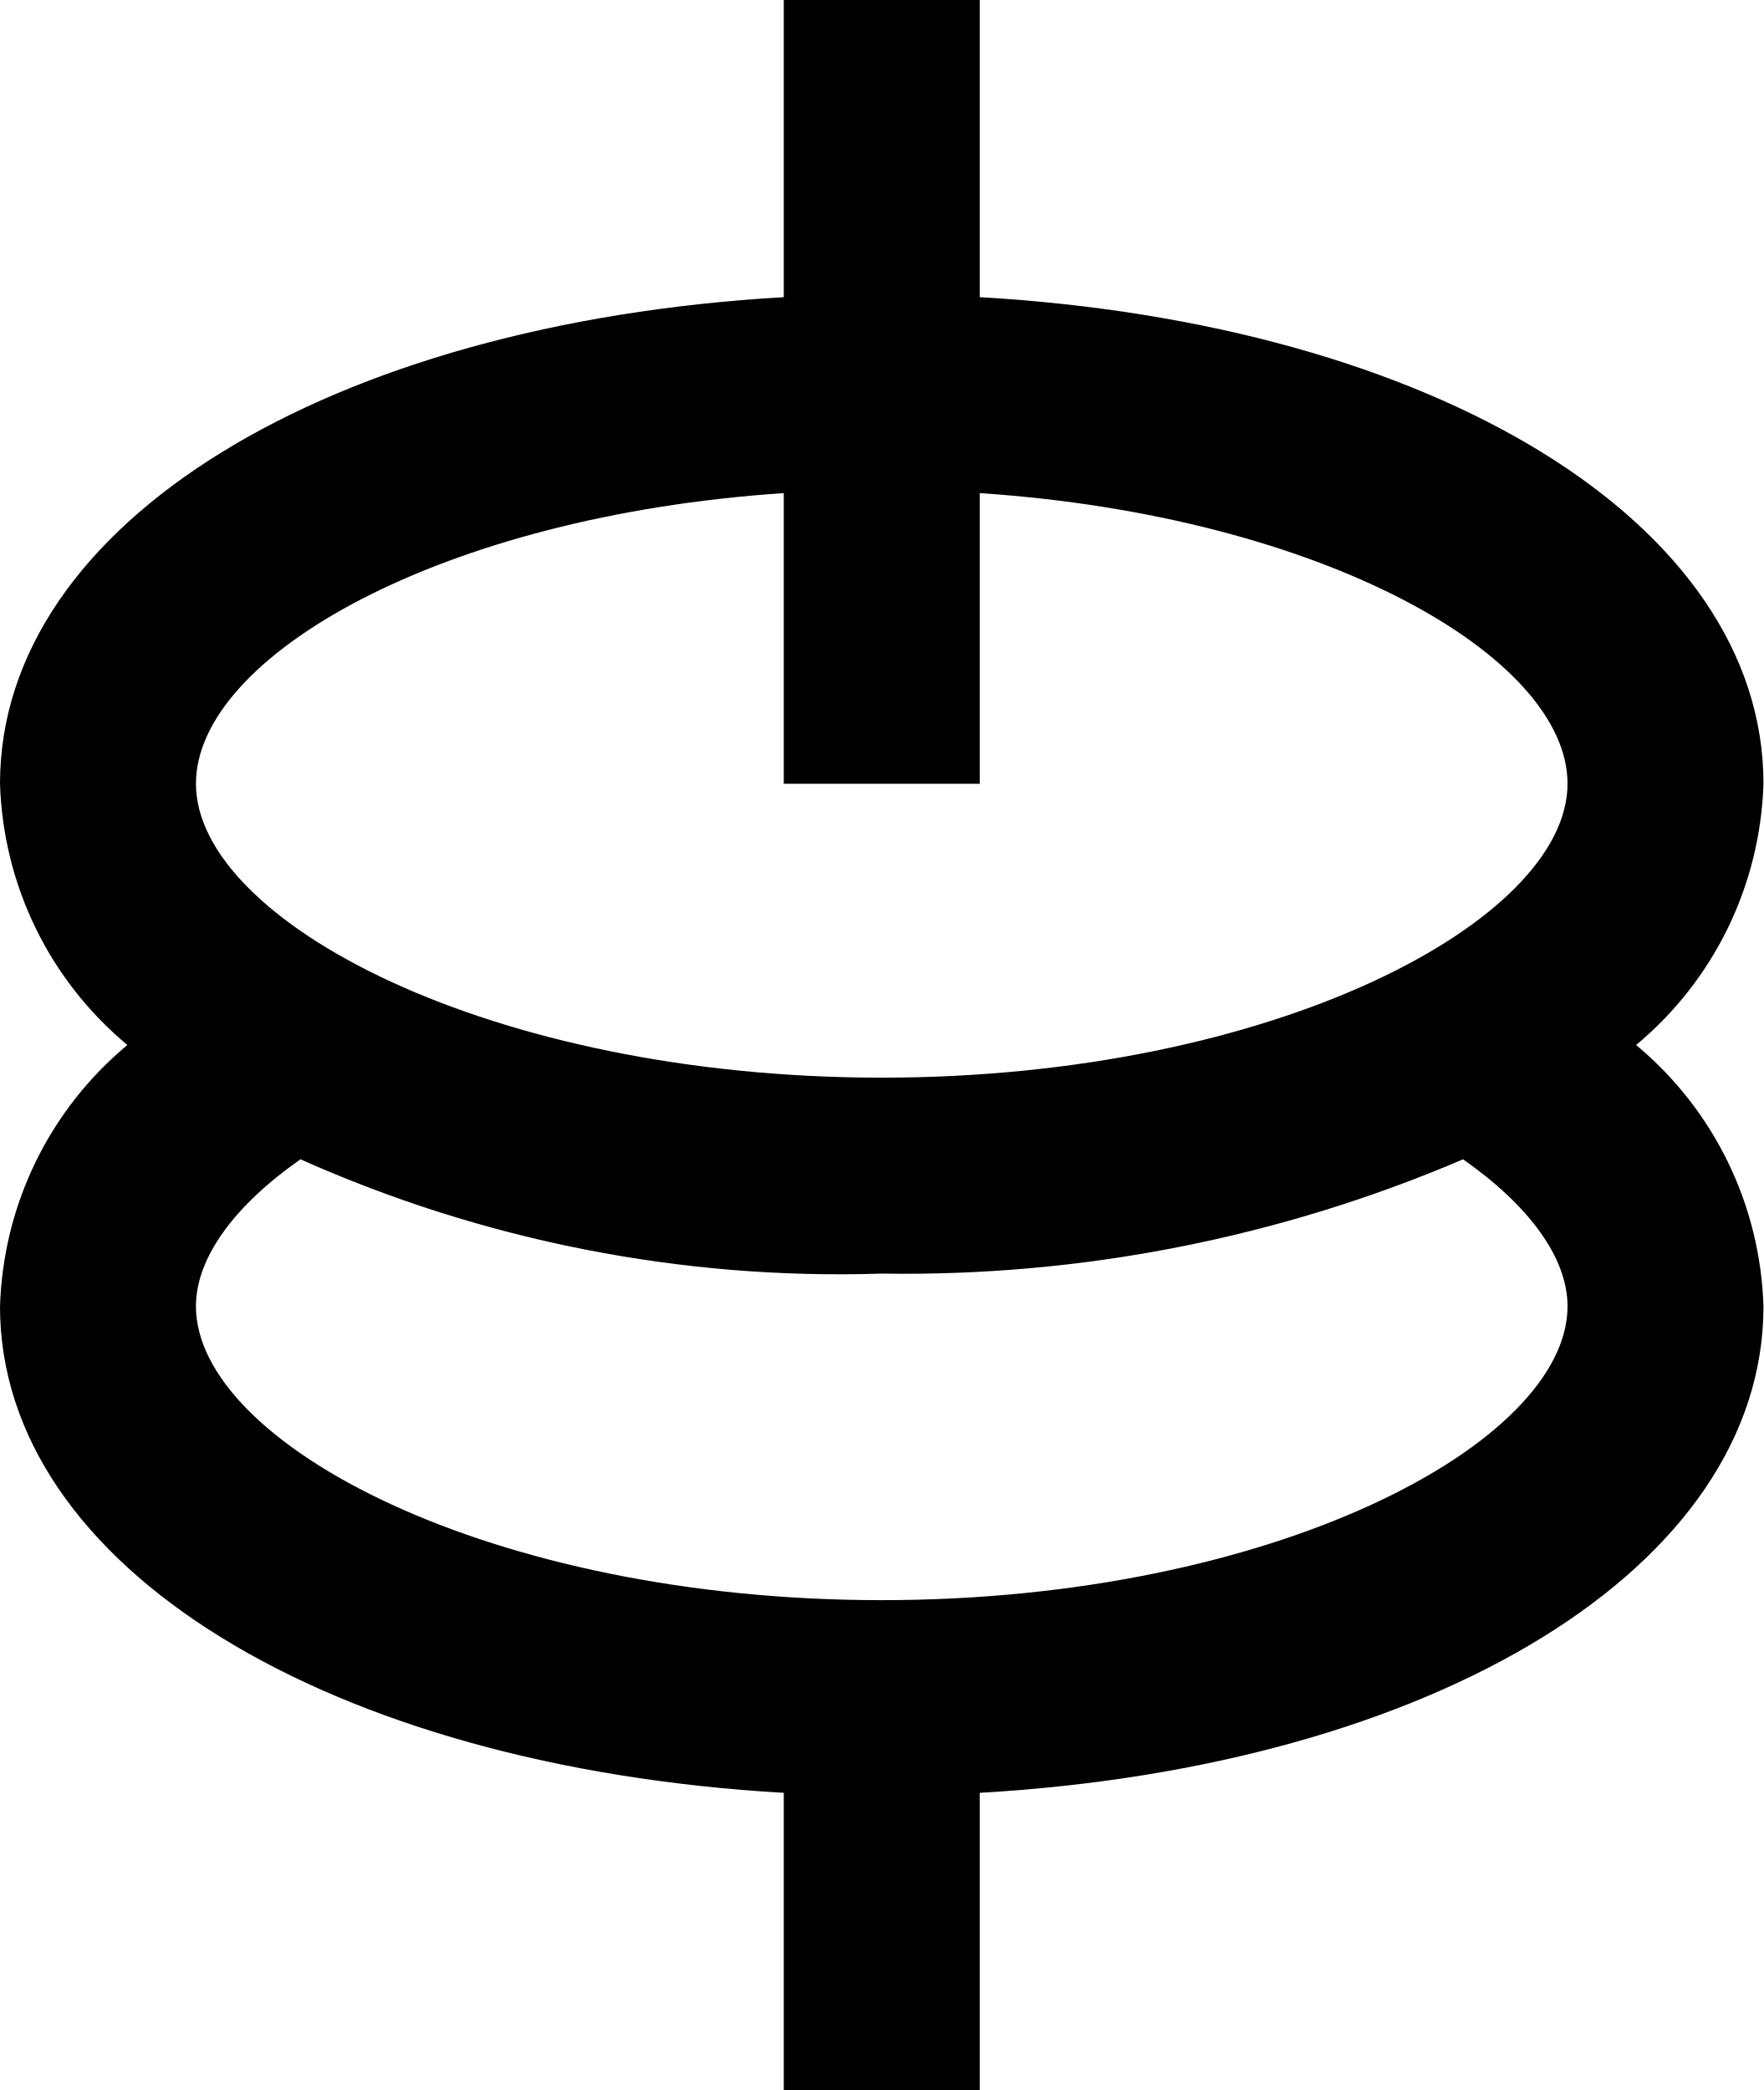
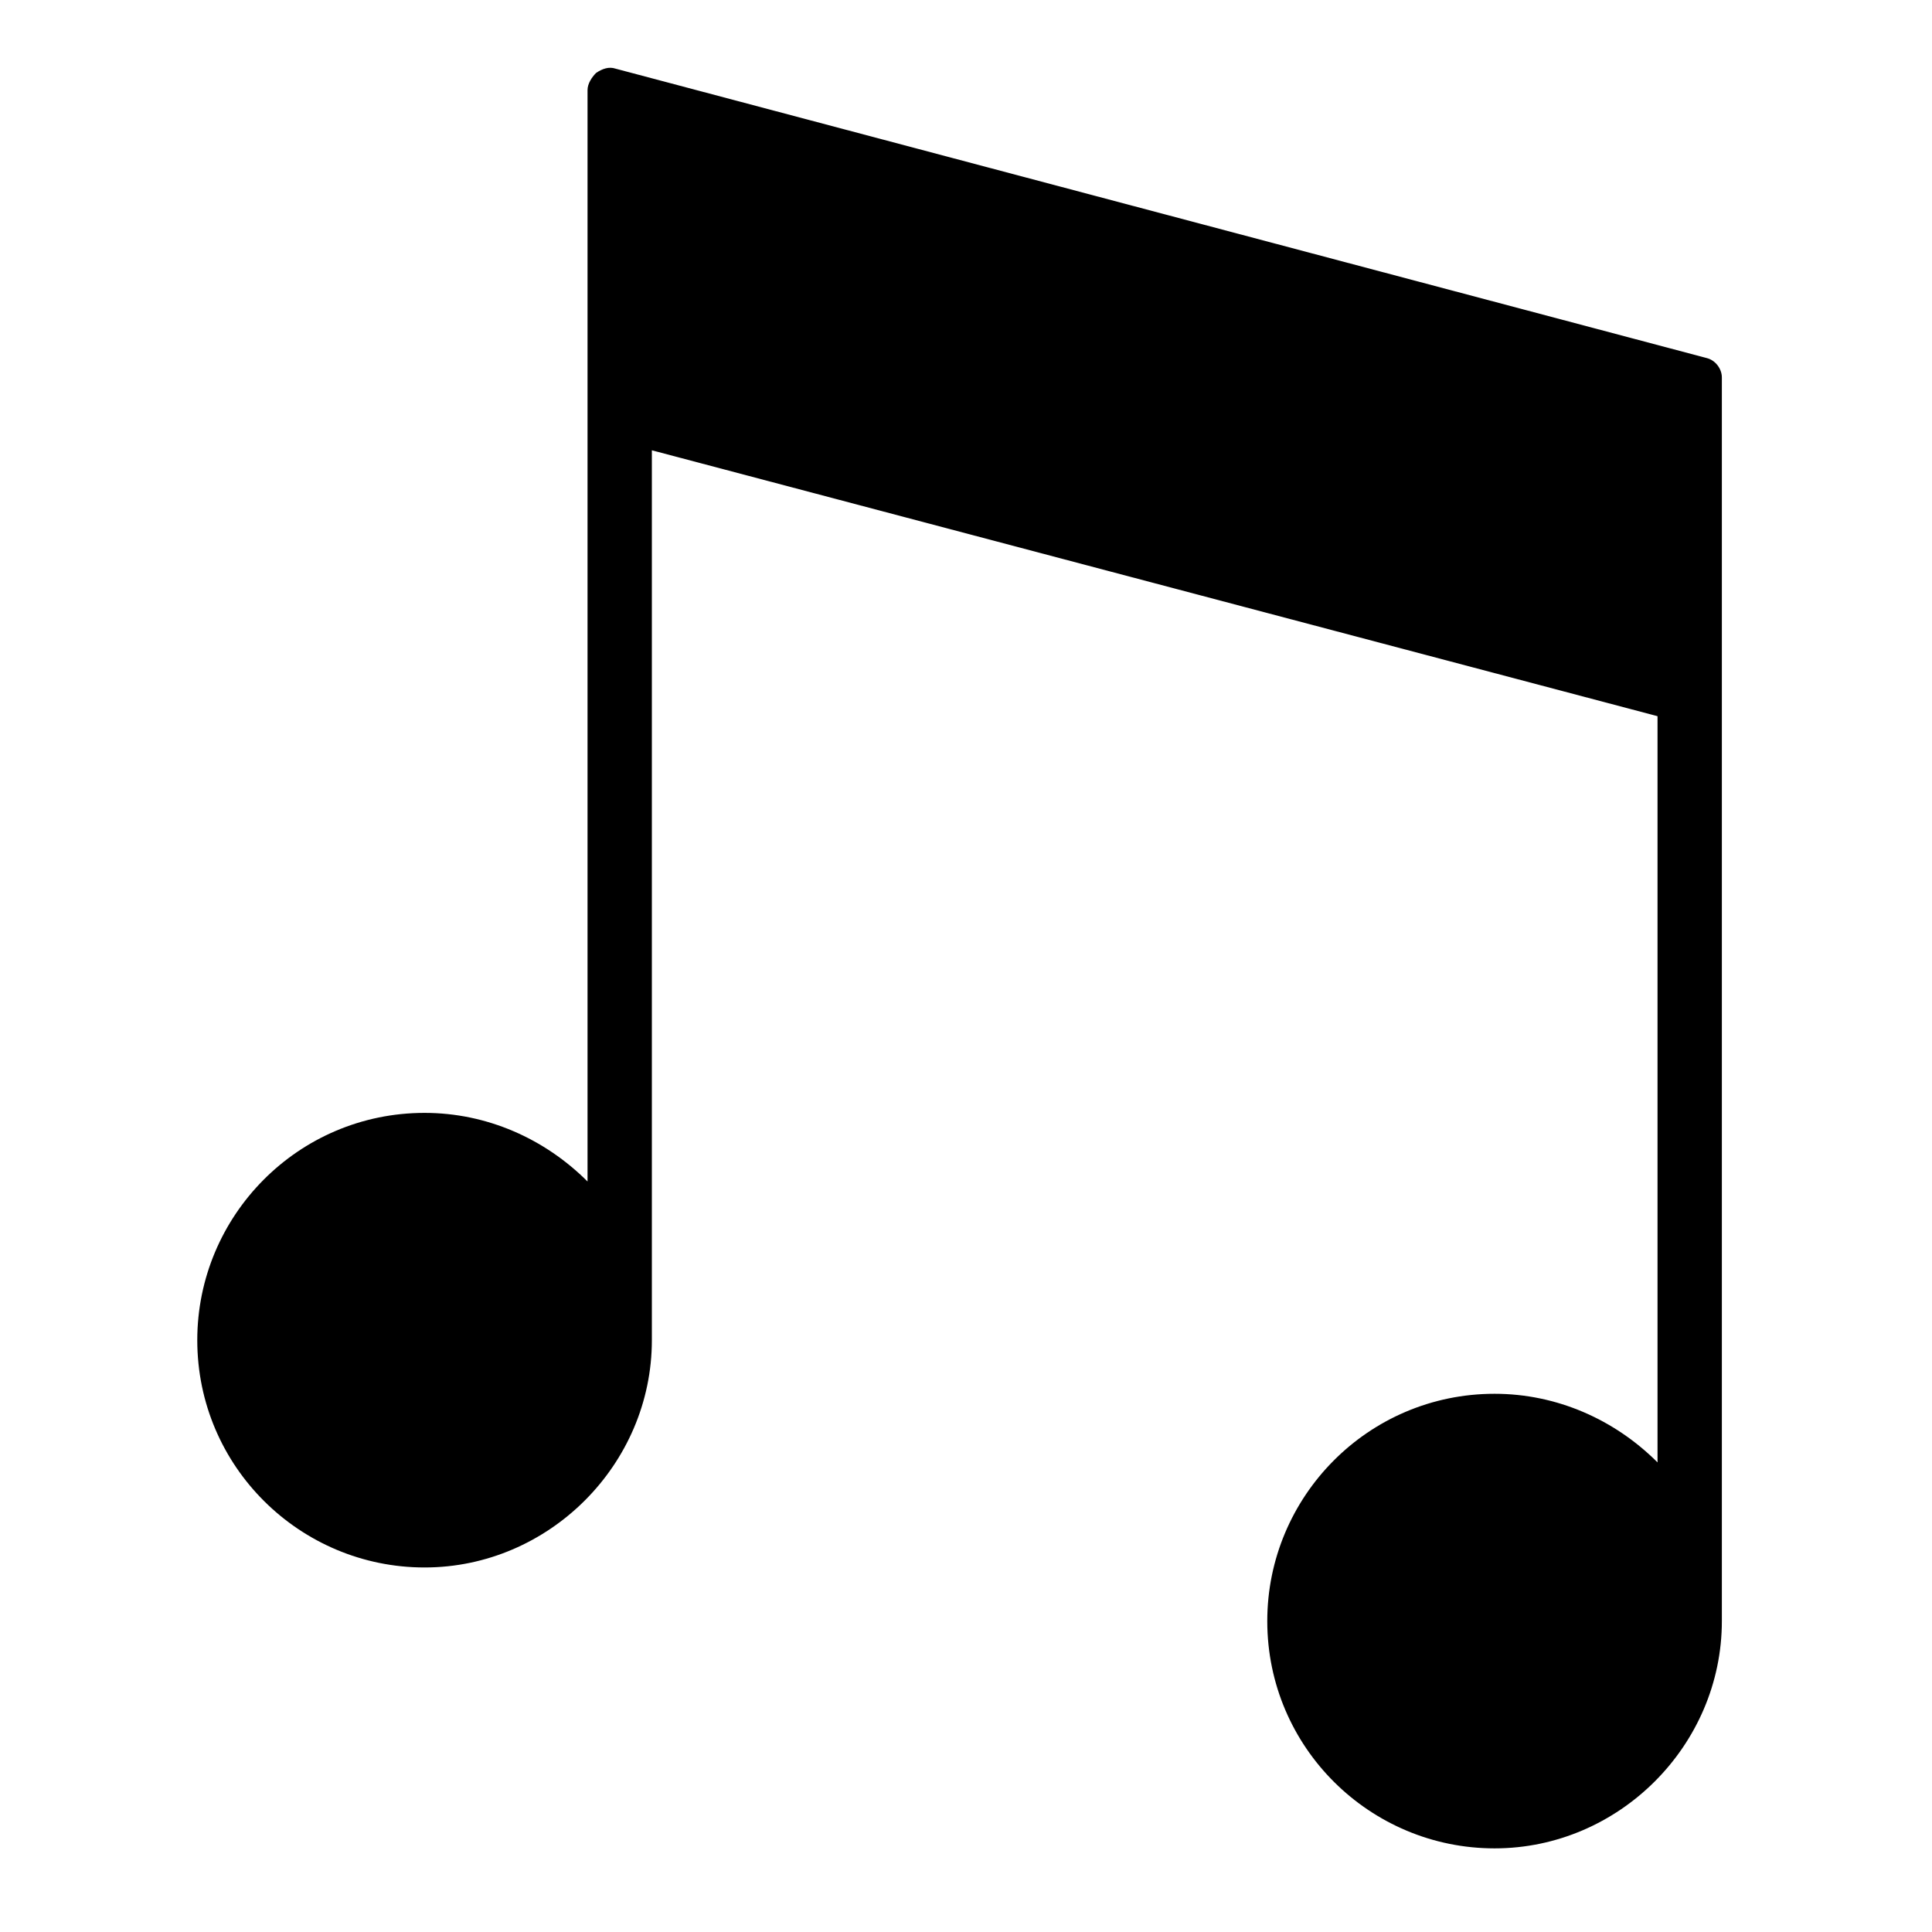
- <svg xmlns="http://www.w3.org/2000/svg" version="1.1" id="Capa_1" x="0px" y="0px" viewBox="0 0 54 64" style="enable-background:new 0 0 54 64;" xml:space="preserve">
-   <path d="M24,0v9.1C10.1,9.9,0,16,0,24c0.1,3.1,1.5,6,3.9,8c-2.4,2-3.8,4.9-3.9,8c0,8,10.1,14.1,24,14.9V64h6v-9.1  C43.9,54.1,54,48,54,40c-0.1-3.1-1.5-6-3.9-8c2.4-2,3.8-4.9,3.9-8c0-8-10.1-14.1-24-14.9V0H24z M48,40c0,4.2-9,9-21,9S6,44.2,6,40  c0-1.5,1.2-3.1,3.2-4.5c5.6,2.5,11.7,3.7,17.8,3.5c6.1,0.1,12.2-1.1,17.8-3.5C46.8,36.9,48,38.5,48,40z M48,24c0,4.2-9,9-21,9  S6,28.2,6,24c0-3.9,7.5-8.2,18-8.9V24h6v-8.9C40.5,15.8,48,20.1,48,24z" />
-   <text transform="matrix(1 0 0 1 -23 97)" style="font-family:'HelveticaNeue-Bold'; font-size:5px;">Created by Gregor Cresnar</text>
-   <text transform="matrix(1 0 0 1 -23 102)" style="font-family:'HelveticaNeue-Bold'; font-size:5px;">from the Noun Project</text>
+ <svg xmlns="http://www.w3.org/2000/svg" version="1.1" id="Capa_1" x="0px" y="0px" viewBox="0 0 90.1 90.1" style="enable-background:new 0 0 90.1 90.1;" xml:space="preserve">
+   <path d="M79.6,16.7L28.7,3.2c-0.3-0.1-0.6,0-0.9,0.2c-0.2,0.2-0.4,0.5-0.4,0.8v50.9c-2-2-4.7-3.2-7.6-3.2c-5.9,0-10.6,4.8-10.6,10.6  c0,5.9,4.8,10.6,10.6,10.6s10.6-4.8,10.6-10.6V21l46.9,12.4v34.8c-2-2-4.7-3.2-7.6-3.2c-5.9,0-10.6,4.8-10.6,10.6  c0,5.9,4.8,10.6,10.6,10.6s10.6-4.8,10.6-10.6v-58C80.3,17.2,80,16.8,79.6,16.7z" />
</svg>
